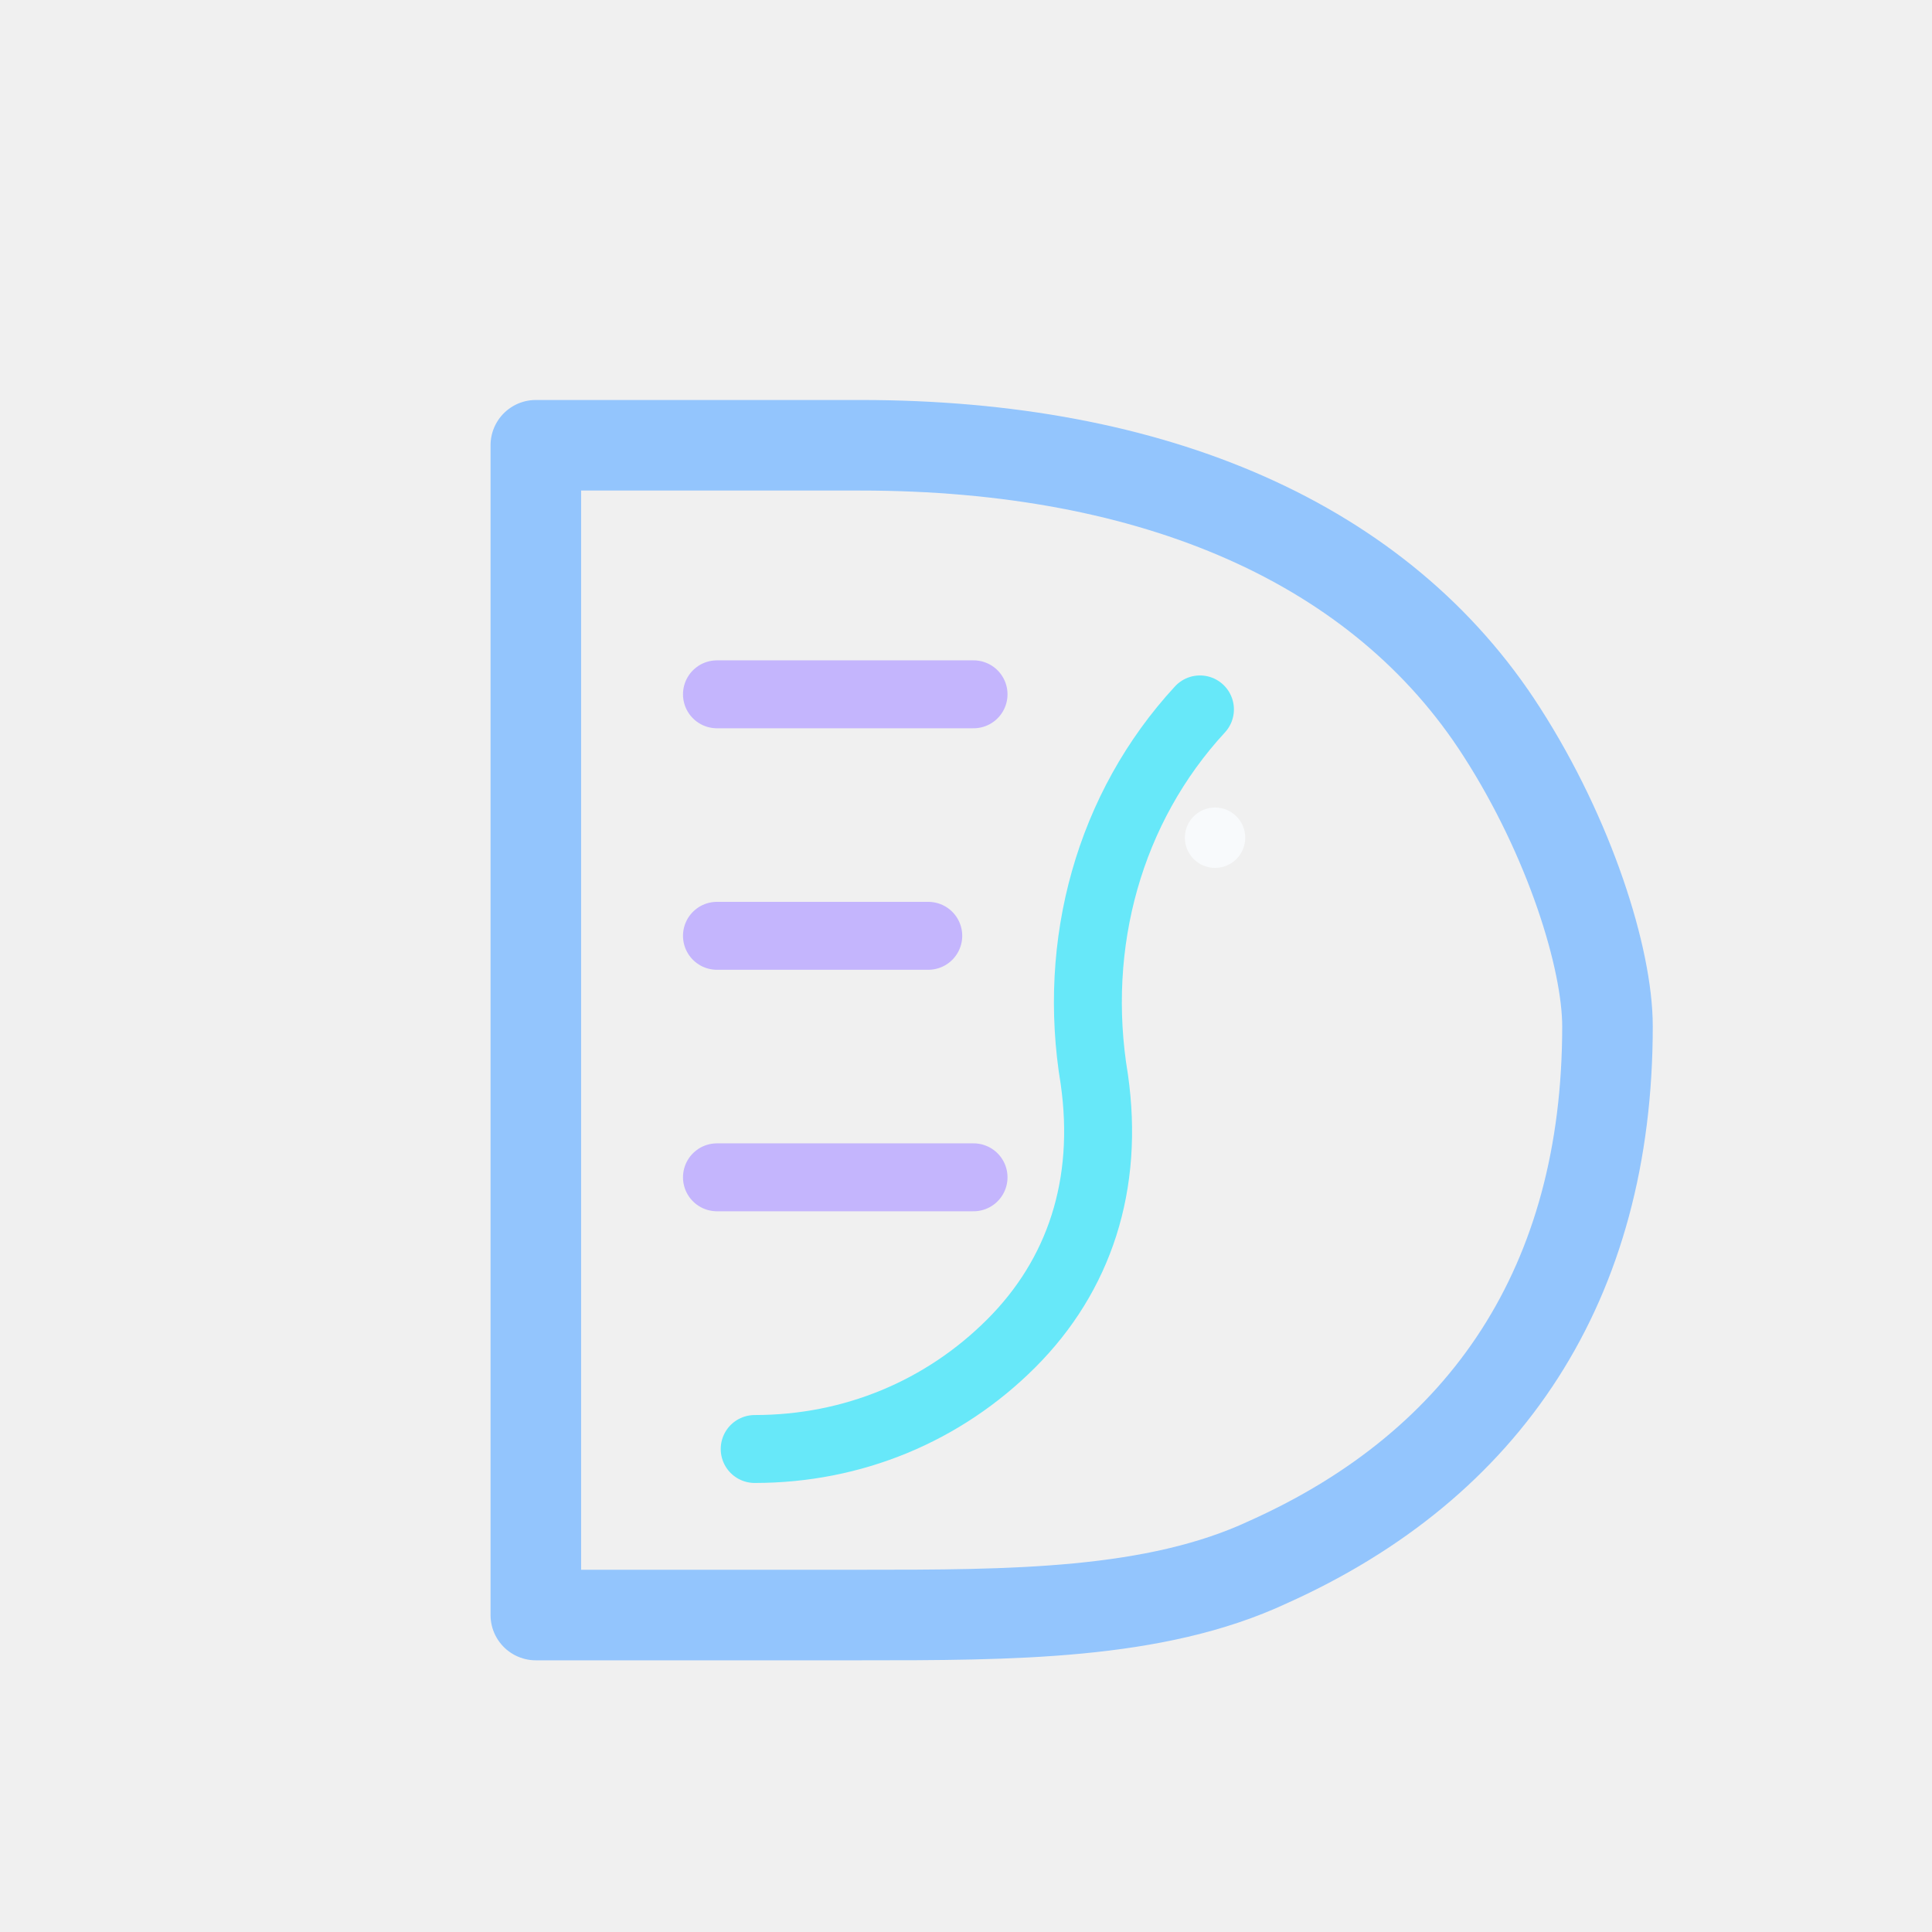
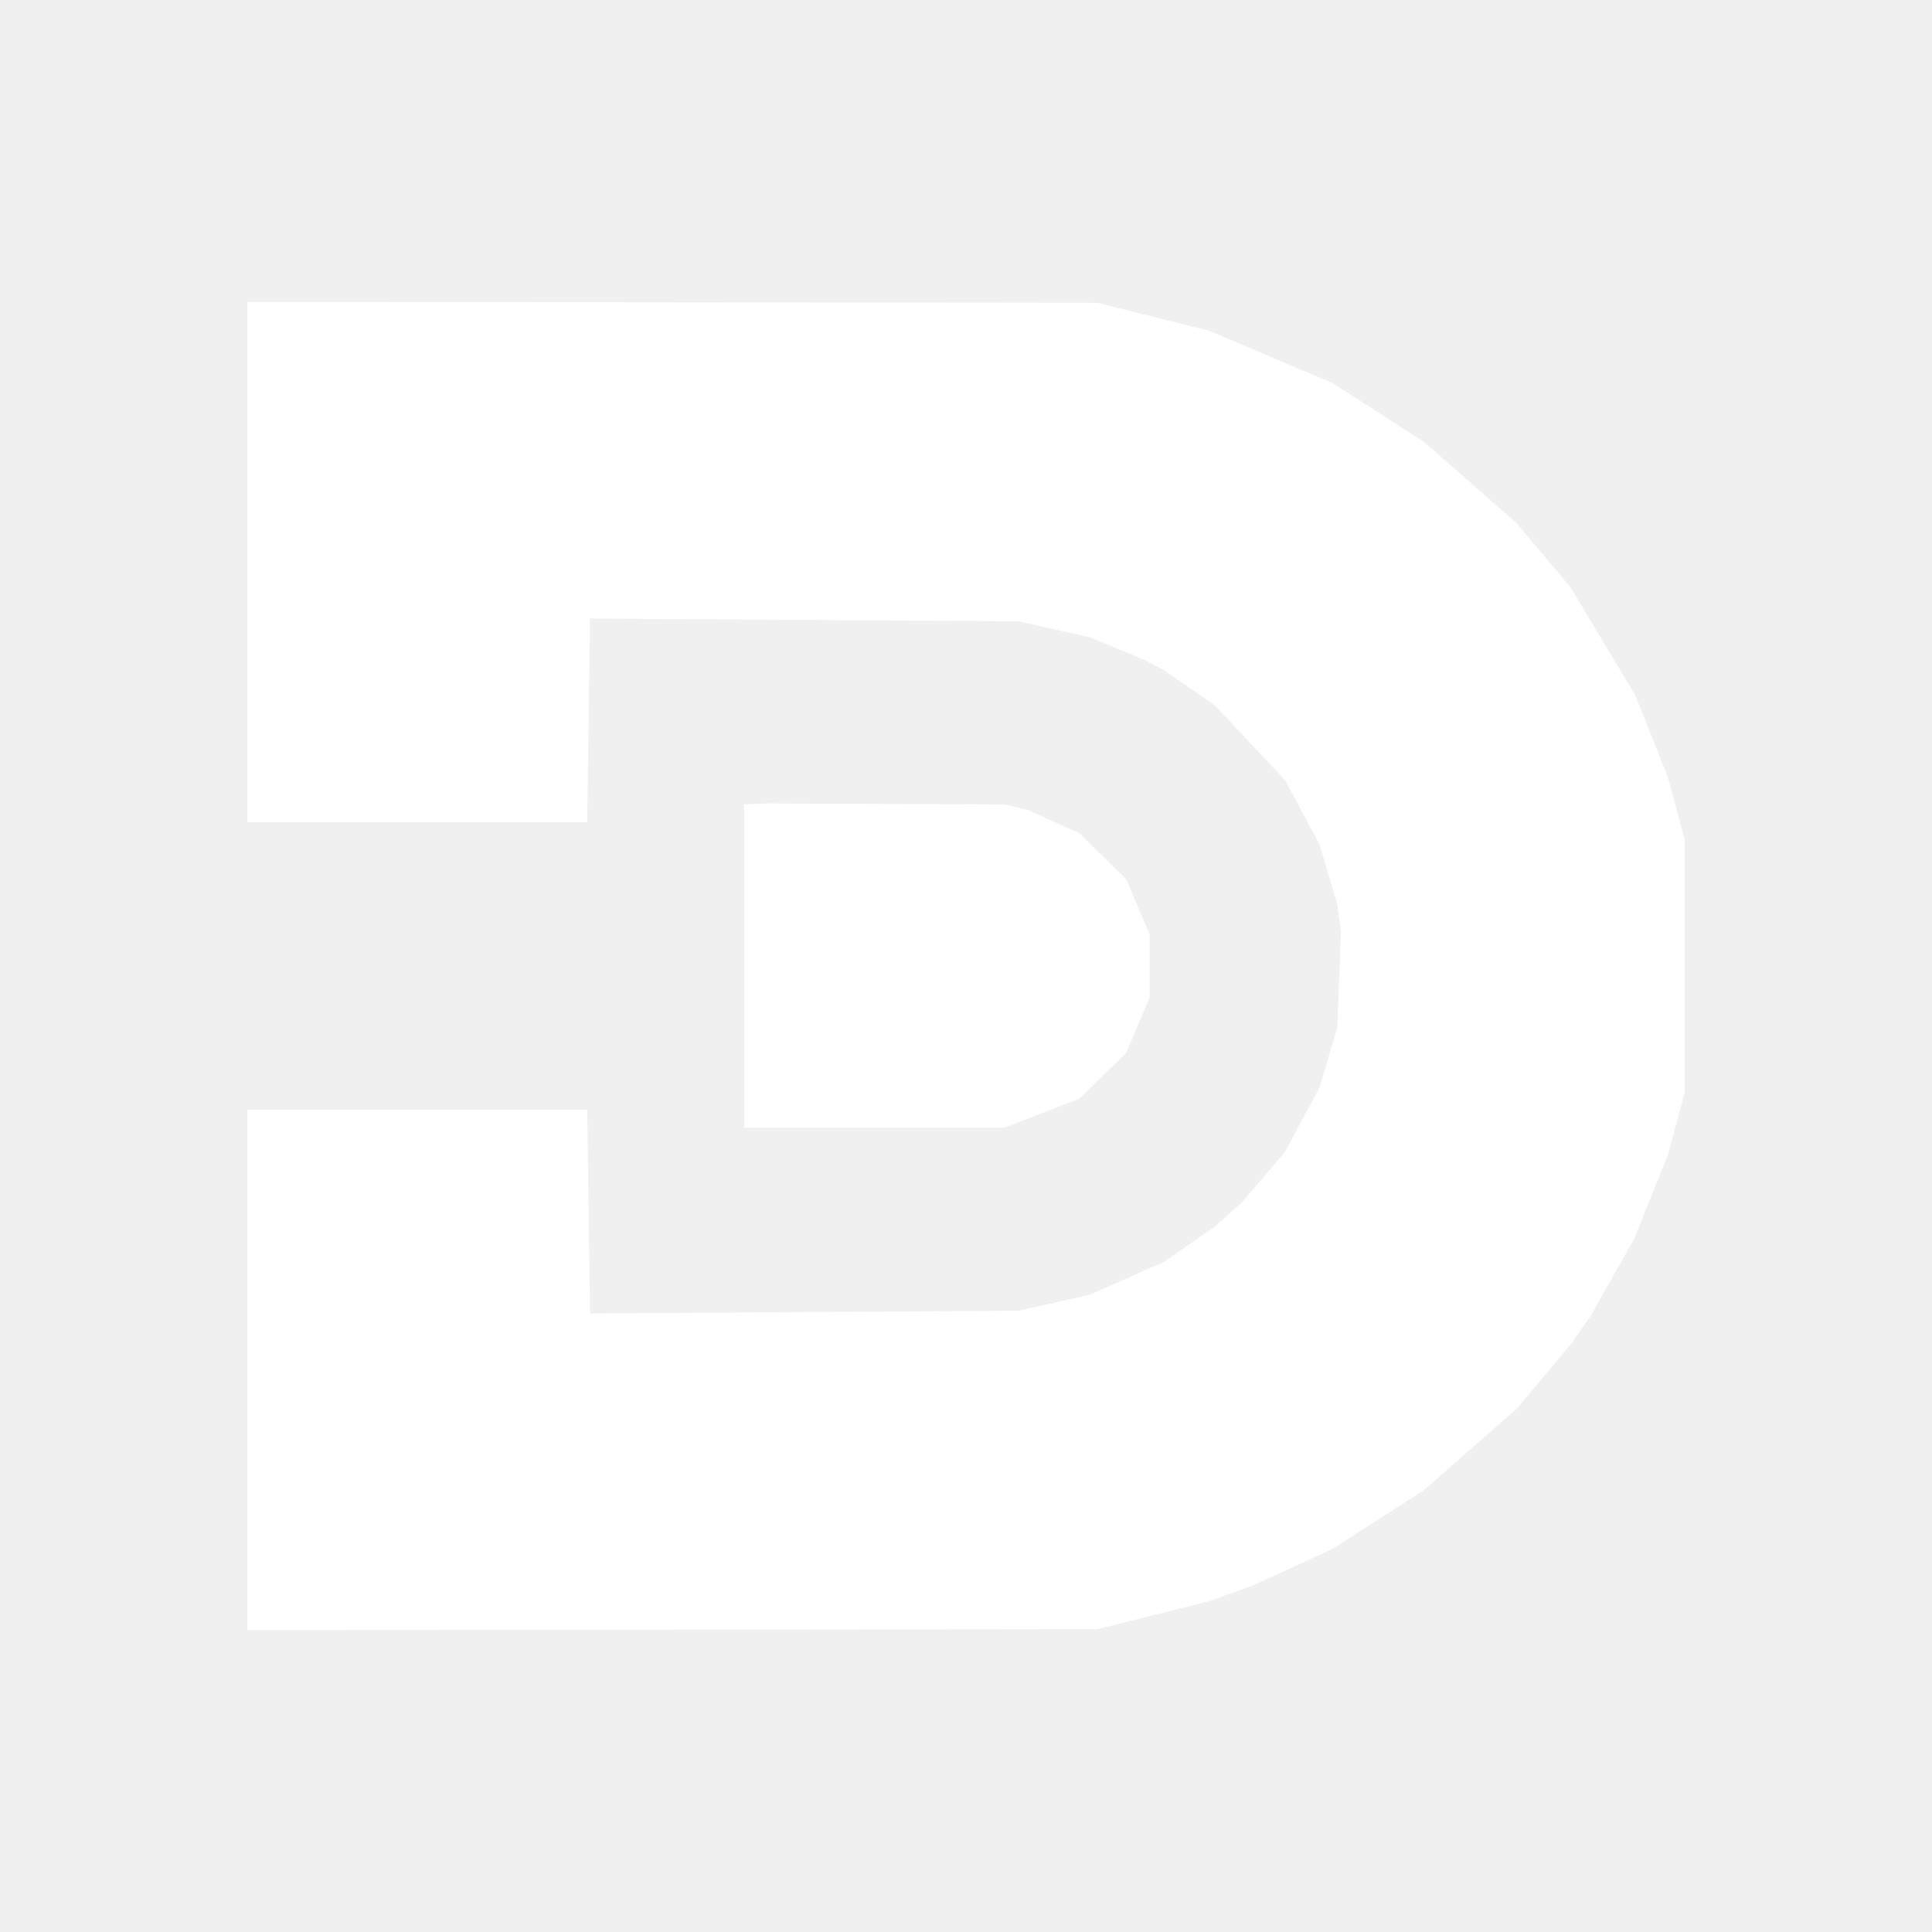
- <svg xmlns="http://www.w3.org/2000/svg" viewBox="0 0 512 512" role="img" aria-labelledby="title desc">
-   <path d="M142 118 H228 C306 118 366 144 398 194 C416 222 426 254 426 272 C426 340 394 388 336 414 C306 428 268 428 228 428 H142 V118" fill="none" stroke="#93C5FD" stroke-width="24" stroke-linecap="round" stroke-linejoin="round" />
-   <path d="M190 184 H258" stroke="#C4B5FD" stroke-width="18" stroke-linecap="round" />
-   <path d="M190 248 H246" stroke="#C4B5FD" stroke-width="18" stroke-linecap="round" />
-   <path d="M190 312 H258" stroke="#C4B5FD" stroke-width="18" stroke-linecap="round" />
-   <path d="M318 188 C294 214 284 250 290 286 C294 314 286 338 268 356 C250 374 226 384 200 384" fill="none" stroke="#67E8F9" stroke-width="18" stroke-linecap="round" stroke-linejoin="round" />
-   <circle cx="322" cy="222" r="8" fill="#F8FAFC" />
+ <svg xmlns="http://www.w3.org/2000/svg" viewBox="0 0 800 800" width="100%" height="100%">
+   <path d="M 677.13 511.78 L 690.66 478.13 L 697.63 452.22 L 697.63 347.78 L 690.66 321.87 L 677.13 287.83 L 650.44 243.35 L 628.01 216.67 L 589.72 183.02 L 551.81 158.65 L 500.76 136.99 L 454.34 125.39 L 102.37 125.00 L 102.37 340.44 L 243.16 340.44 L 244.32 256.12 L 421.85 257.28 L 451.25 263.85 L 473.68 273.14 L 481.80 277.39 L 503.08 292.09 L 532.09 323.03 L 546.40 349.72 L 553.74 374.47 L 555.29 385.69 L 553.74 425.53 L 546.40 450.28 L 532.09 476.97 L 514.29 497.86 L 503.08 507.91 L 481.80 522.61 L 451.25 536.15 L 421.85 542.72 L 244.32 543.88 L 243.16 459.56 L 102.37 459.56 L 102.37 675.00 L 454.34 674.61 L 500.76 663.01 L 518.93 656.43 L 551.81 641.35 L 589.72 616.98 L 628.01 583.33 L 650.44 556.65 L 658.56 545.04 L 677.13 512.17 Z M 317.81 332.70 L 416.05 333.09 L 425.72 335.41 L 446.99 345.08 L 466.33 364.03 L 476.00 386.85 L 476.00 413.15 L 466.33 435.97 L 446.99 454.92 L 416.05 466.91 L 308.14 466.91 L 308.14 333.09 L 317.42 332.70 Z" fill="#FFFFFF" fill-rule="evenodd" />
</svg>
